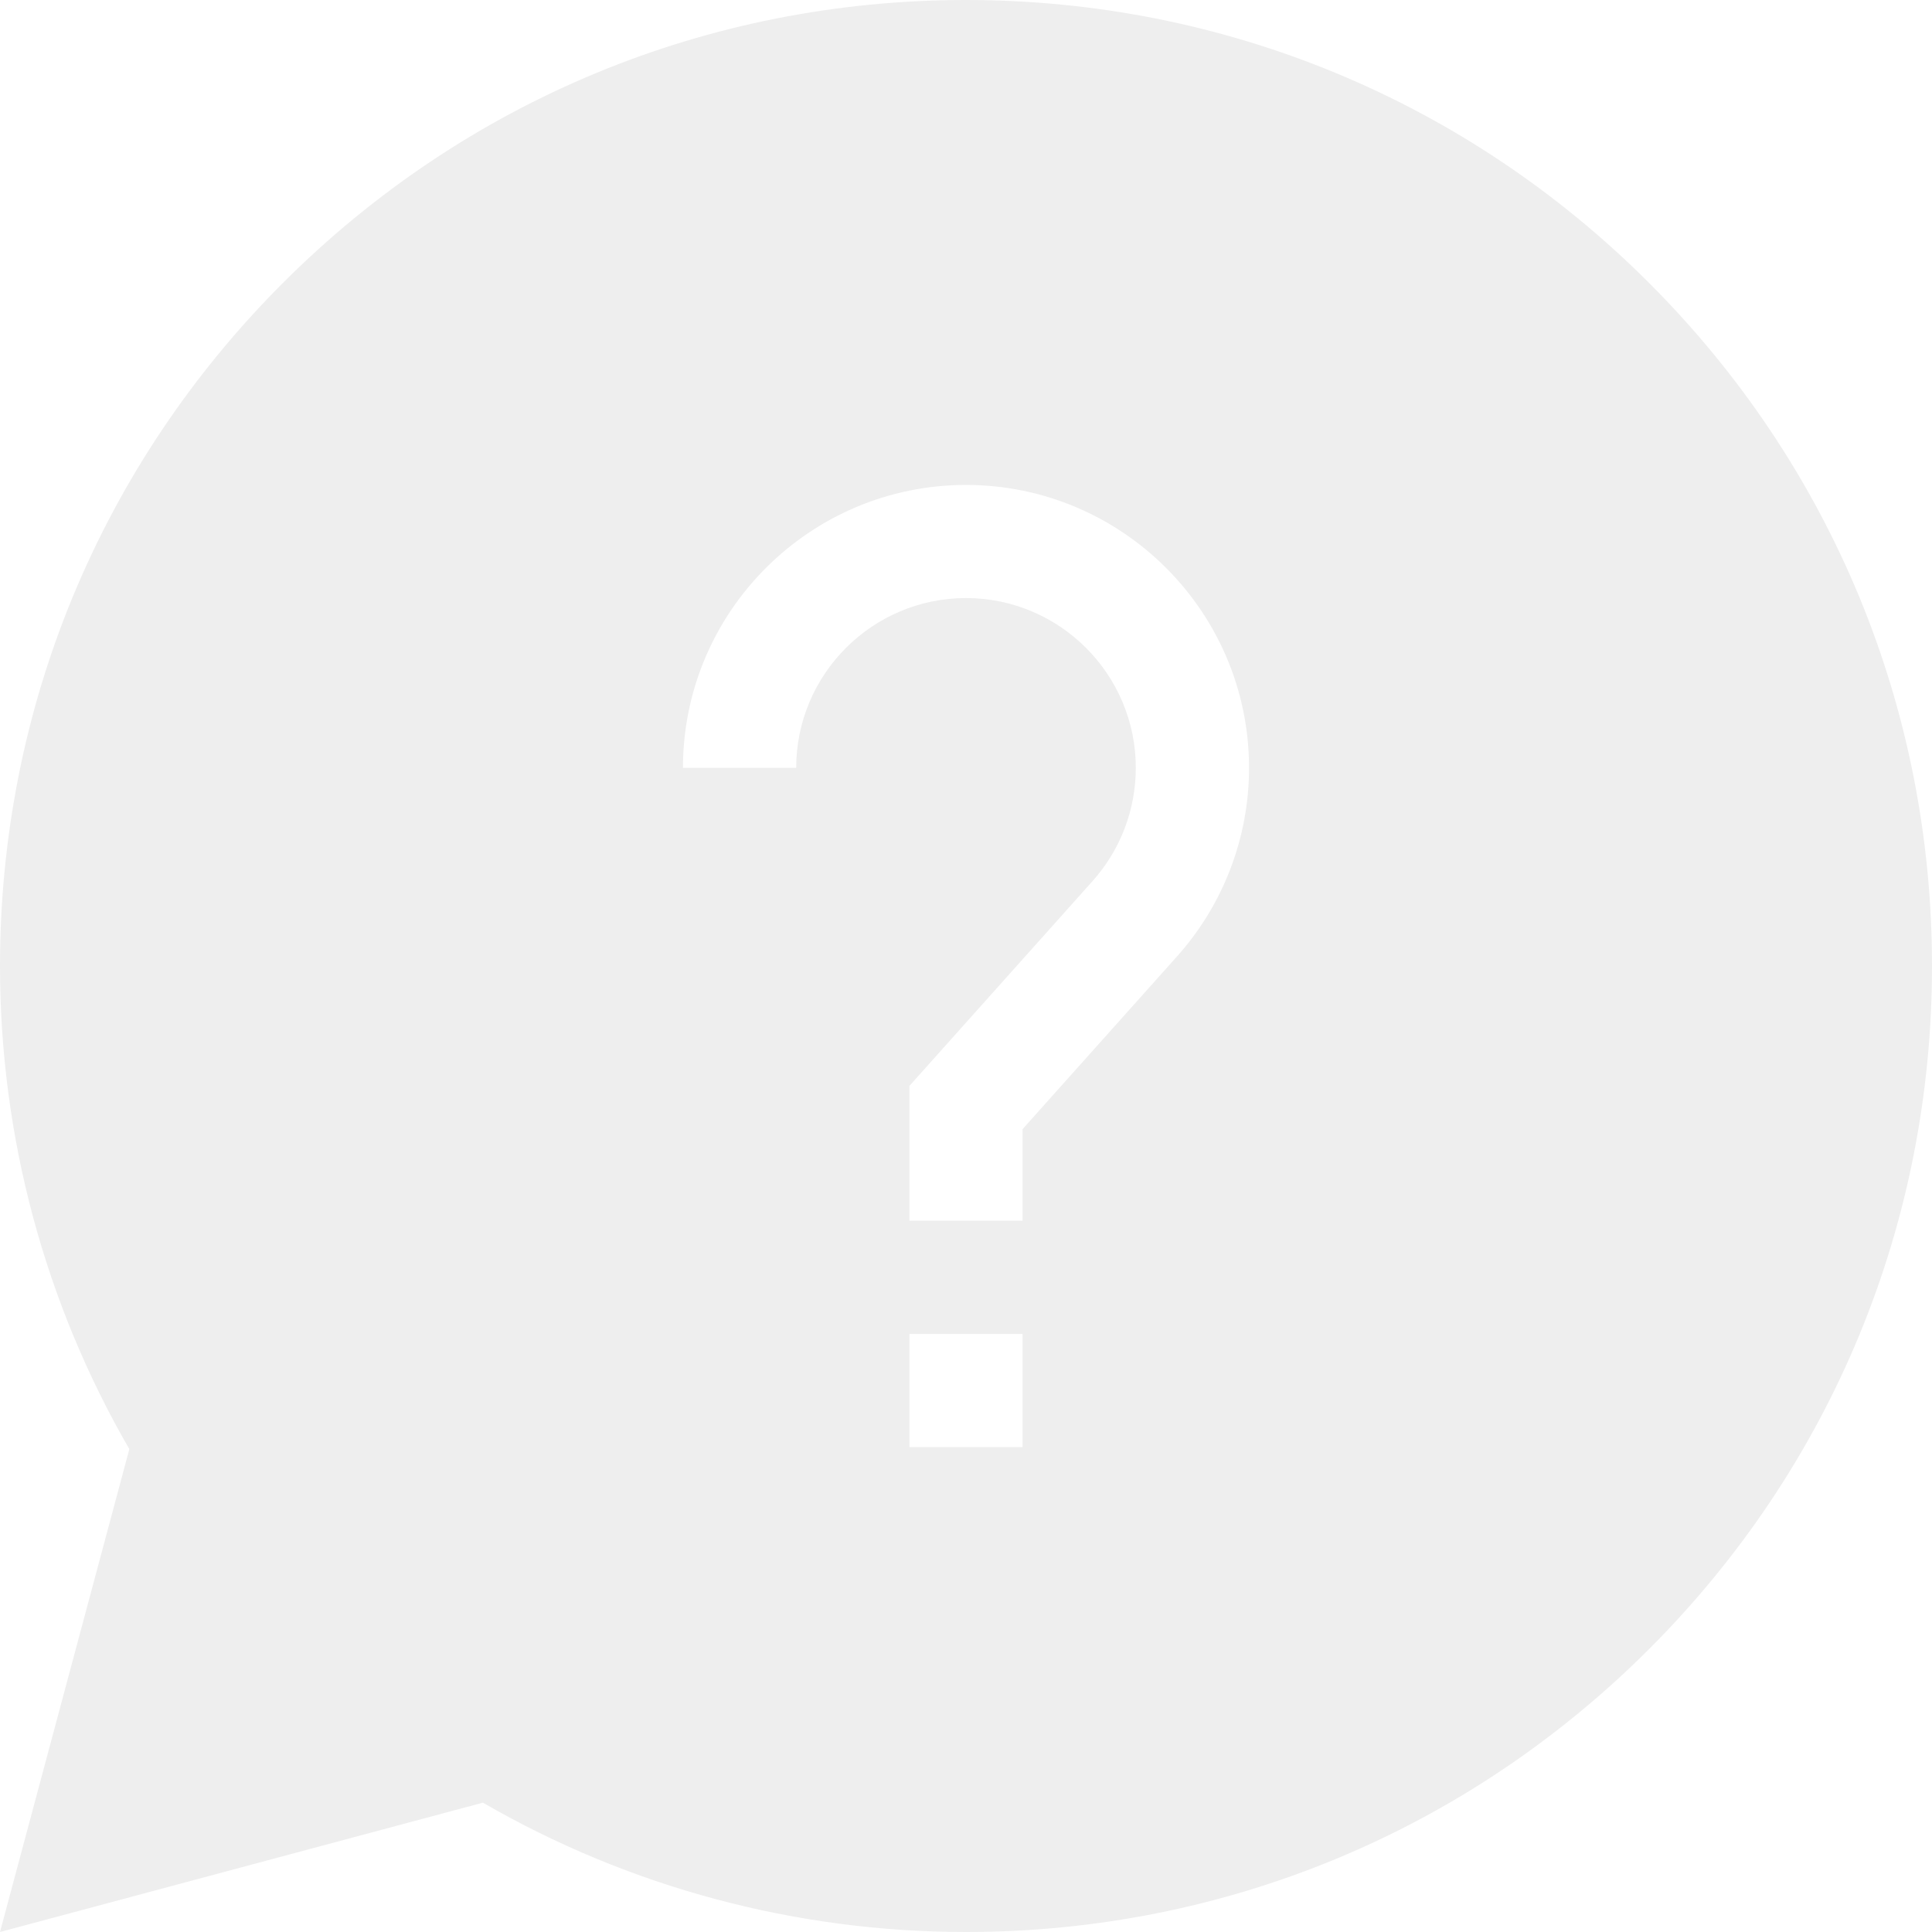
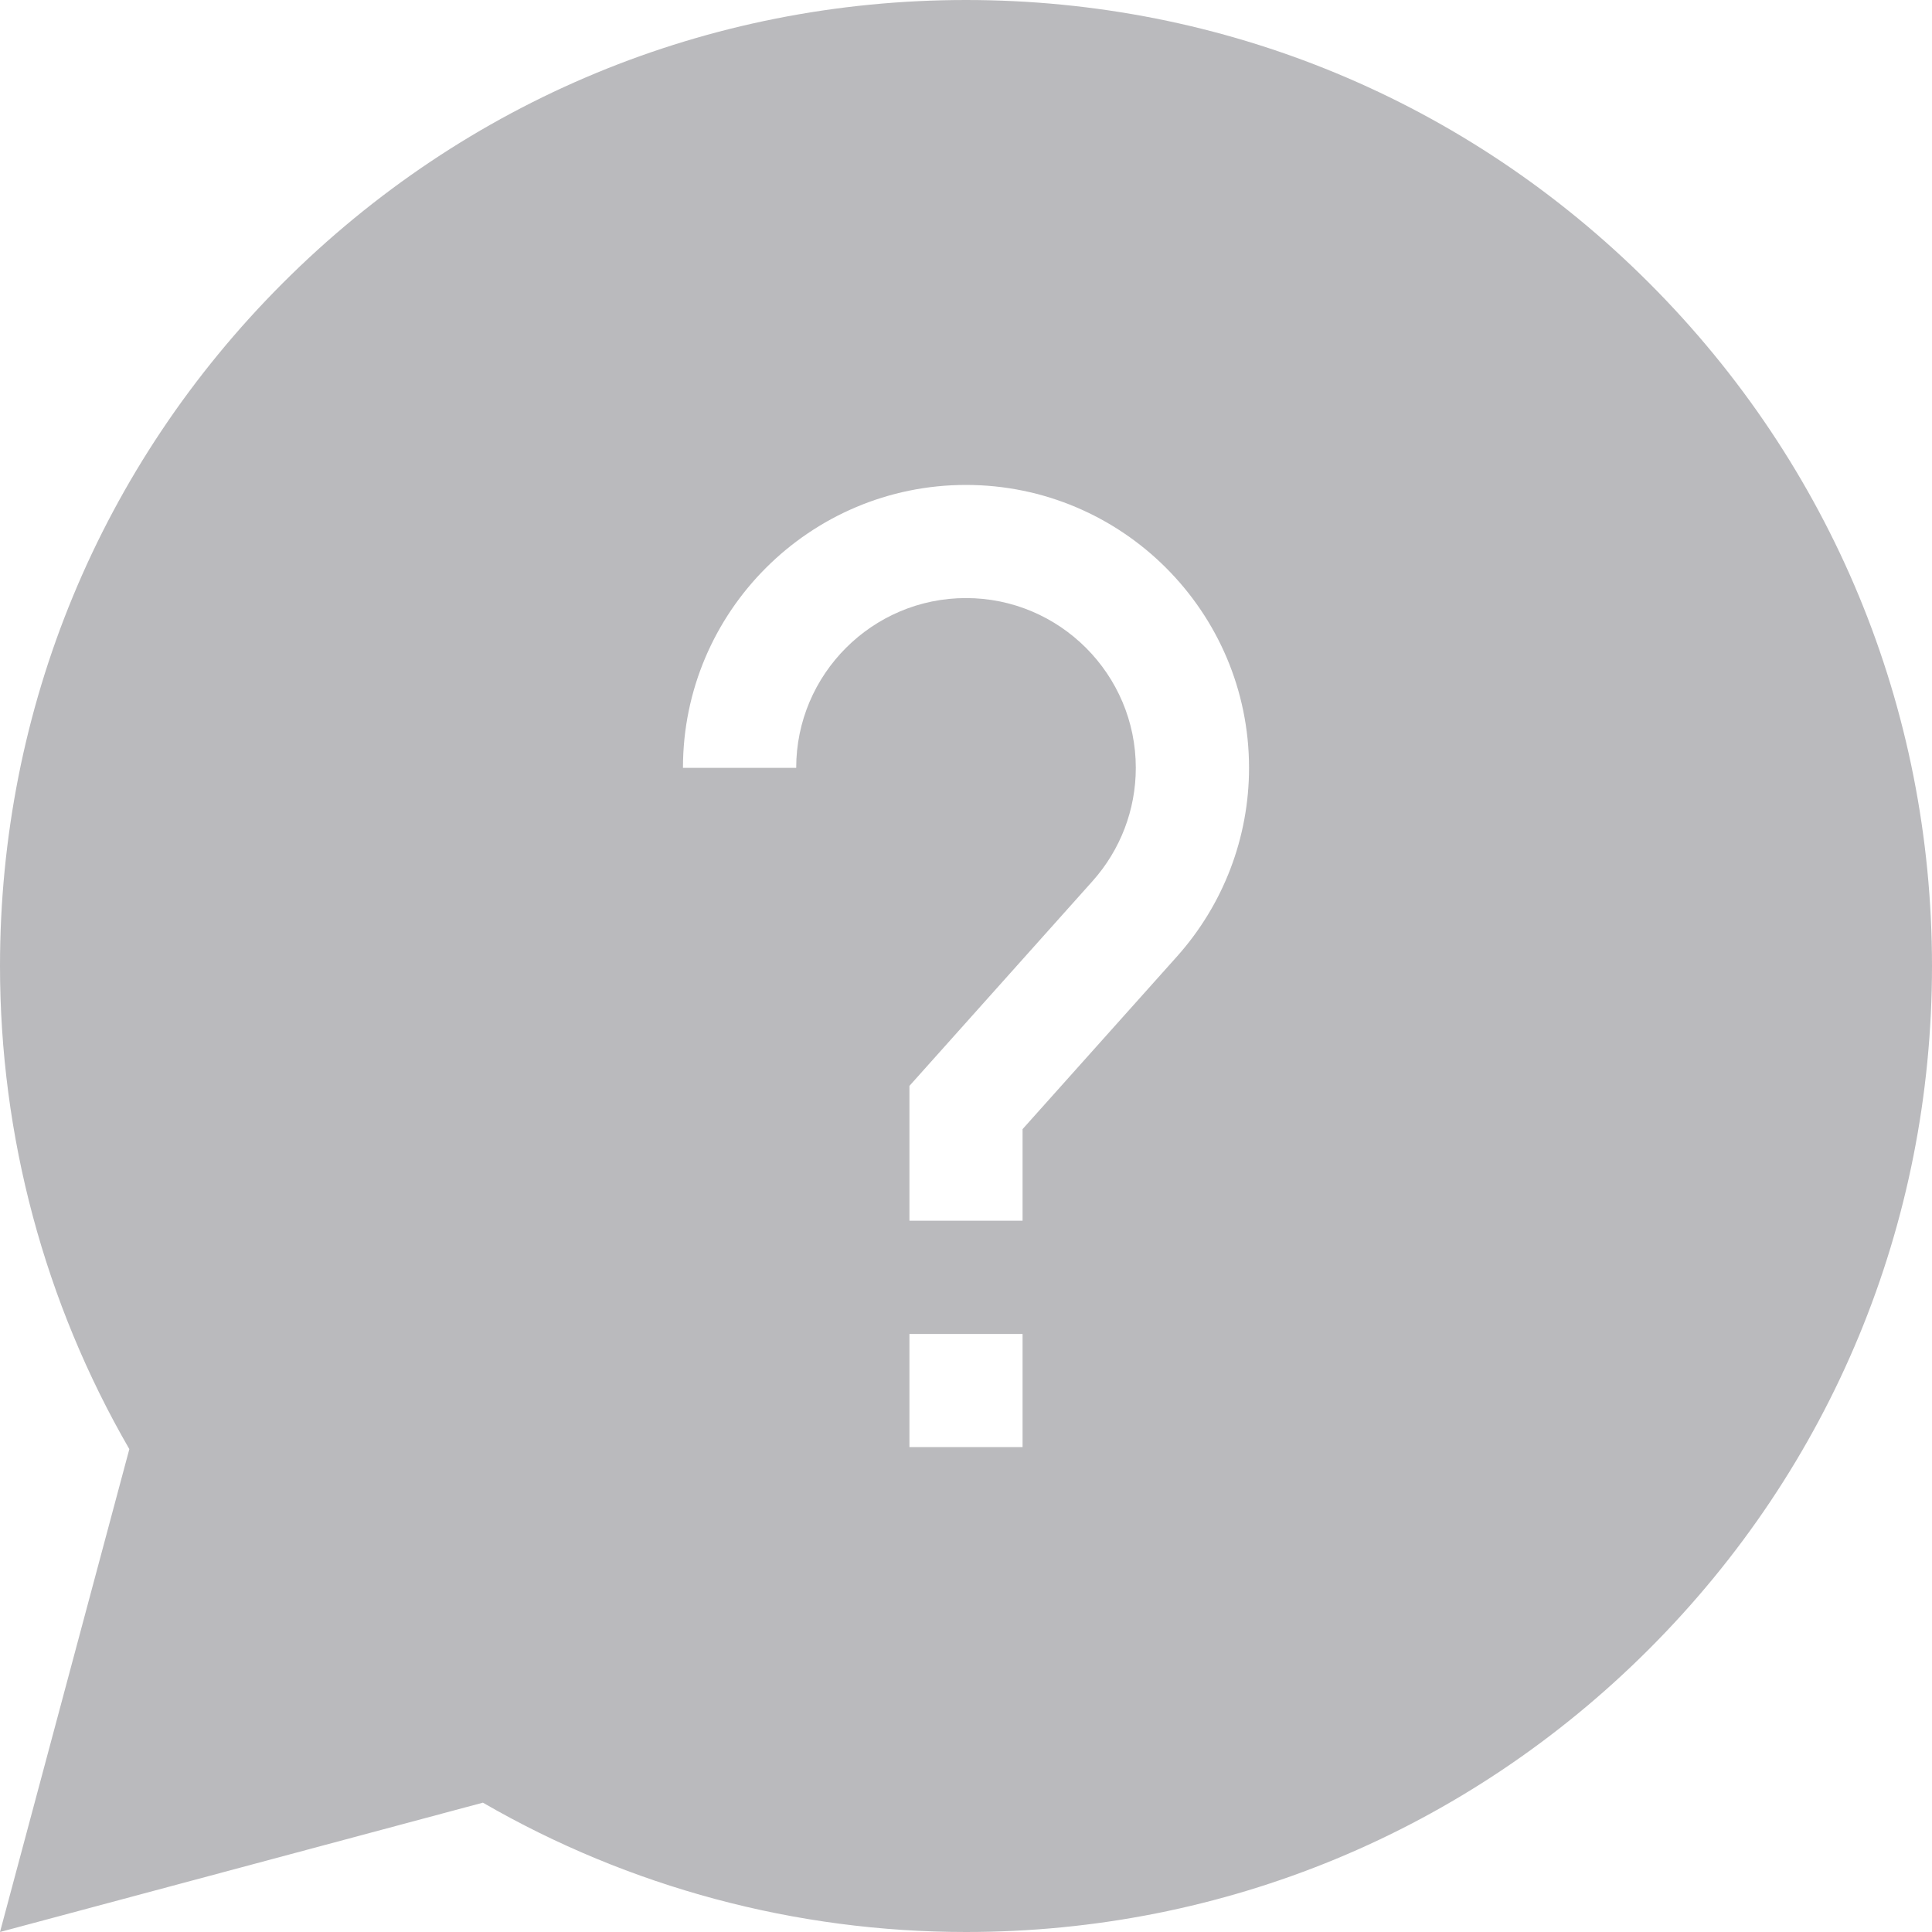
<svg xmlns="http://www.w3.org/2000/svg" width="18" height="18" viewBox="0 0 18 18" fill="none">
-   <path d="M15.364 2.636C13.664 0.936 11.404 0 9 0C6.596 0 4.336 0.936 2.636 2.636C0.936 4.336 0 6.596 0 9C0 10.586 0.416 12.137 1.205 13.501L0 18L4.499 16.795C5.863 17.584 7.414 18 9 18C11.404 18 13.664 17.064 15.364 15.364C17.064 13.664 18 11.404 18 9C18 6.596 17.064 4.336 15.364 2.636ZM9.527 13.482H8.473V12.428H9.527V13.482ZM10.965 8.912L9.527 10.52V11.373H8.473V10.117L10.179 8.209C10.439 7.918 10.582 7.544 10.582 7.154C10.582 6.282 9.872 5.572 9 5.572C8.128 5.572 7.418 6.282 7.418 7.154H6.363C6.363 5.7 7.546 4.518 9 4.518C10.454 4.518 11.637 5.7 11.637 7.154C11.637 7.804 11.398 8.428 10.965 8.912Z" fill="#eeeeee" />
+   <path d="M15.364 2.636C13.664 0.936 11.404 0 9 0C6.596 0 4.336 0.936 2.636 2.636C0.936 4.336 0 6.596 0 9C0 10.586 0.416 12.137 1.205 13.501L0 18L4.499 16.795C5.863 17.584 7.414 18 9 18C11.404 18 13.664 17.064 15.364 15.364C17.064 13.664 18 11.404 18 9C18 6.596 17.064 4.336 15.364 2.636ZM9.527 13.482H8.473V12.428H9.527V13.482ZM10.965 8.912L9.527 10.52V11.373H8.473V10.117L10.179 8.209C10.439 7.918 10.582 7.544 10.582 7.154C10.582 6.282 9.872 5.572 9 5.572C8.128 5.572 7.418 6.282 7.418 7.154H6.363C6.363 5.7 7.546 4.518 9 4.518C10.454 4.518 11.637 5.7 11.637 7.154C11.637 7.804 11.398 8.428 10.965 8.912Z" fill="#BABABD" />
</svg>
